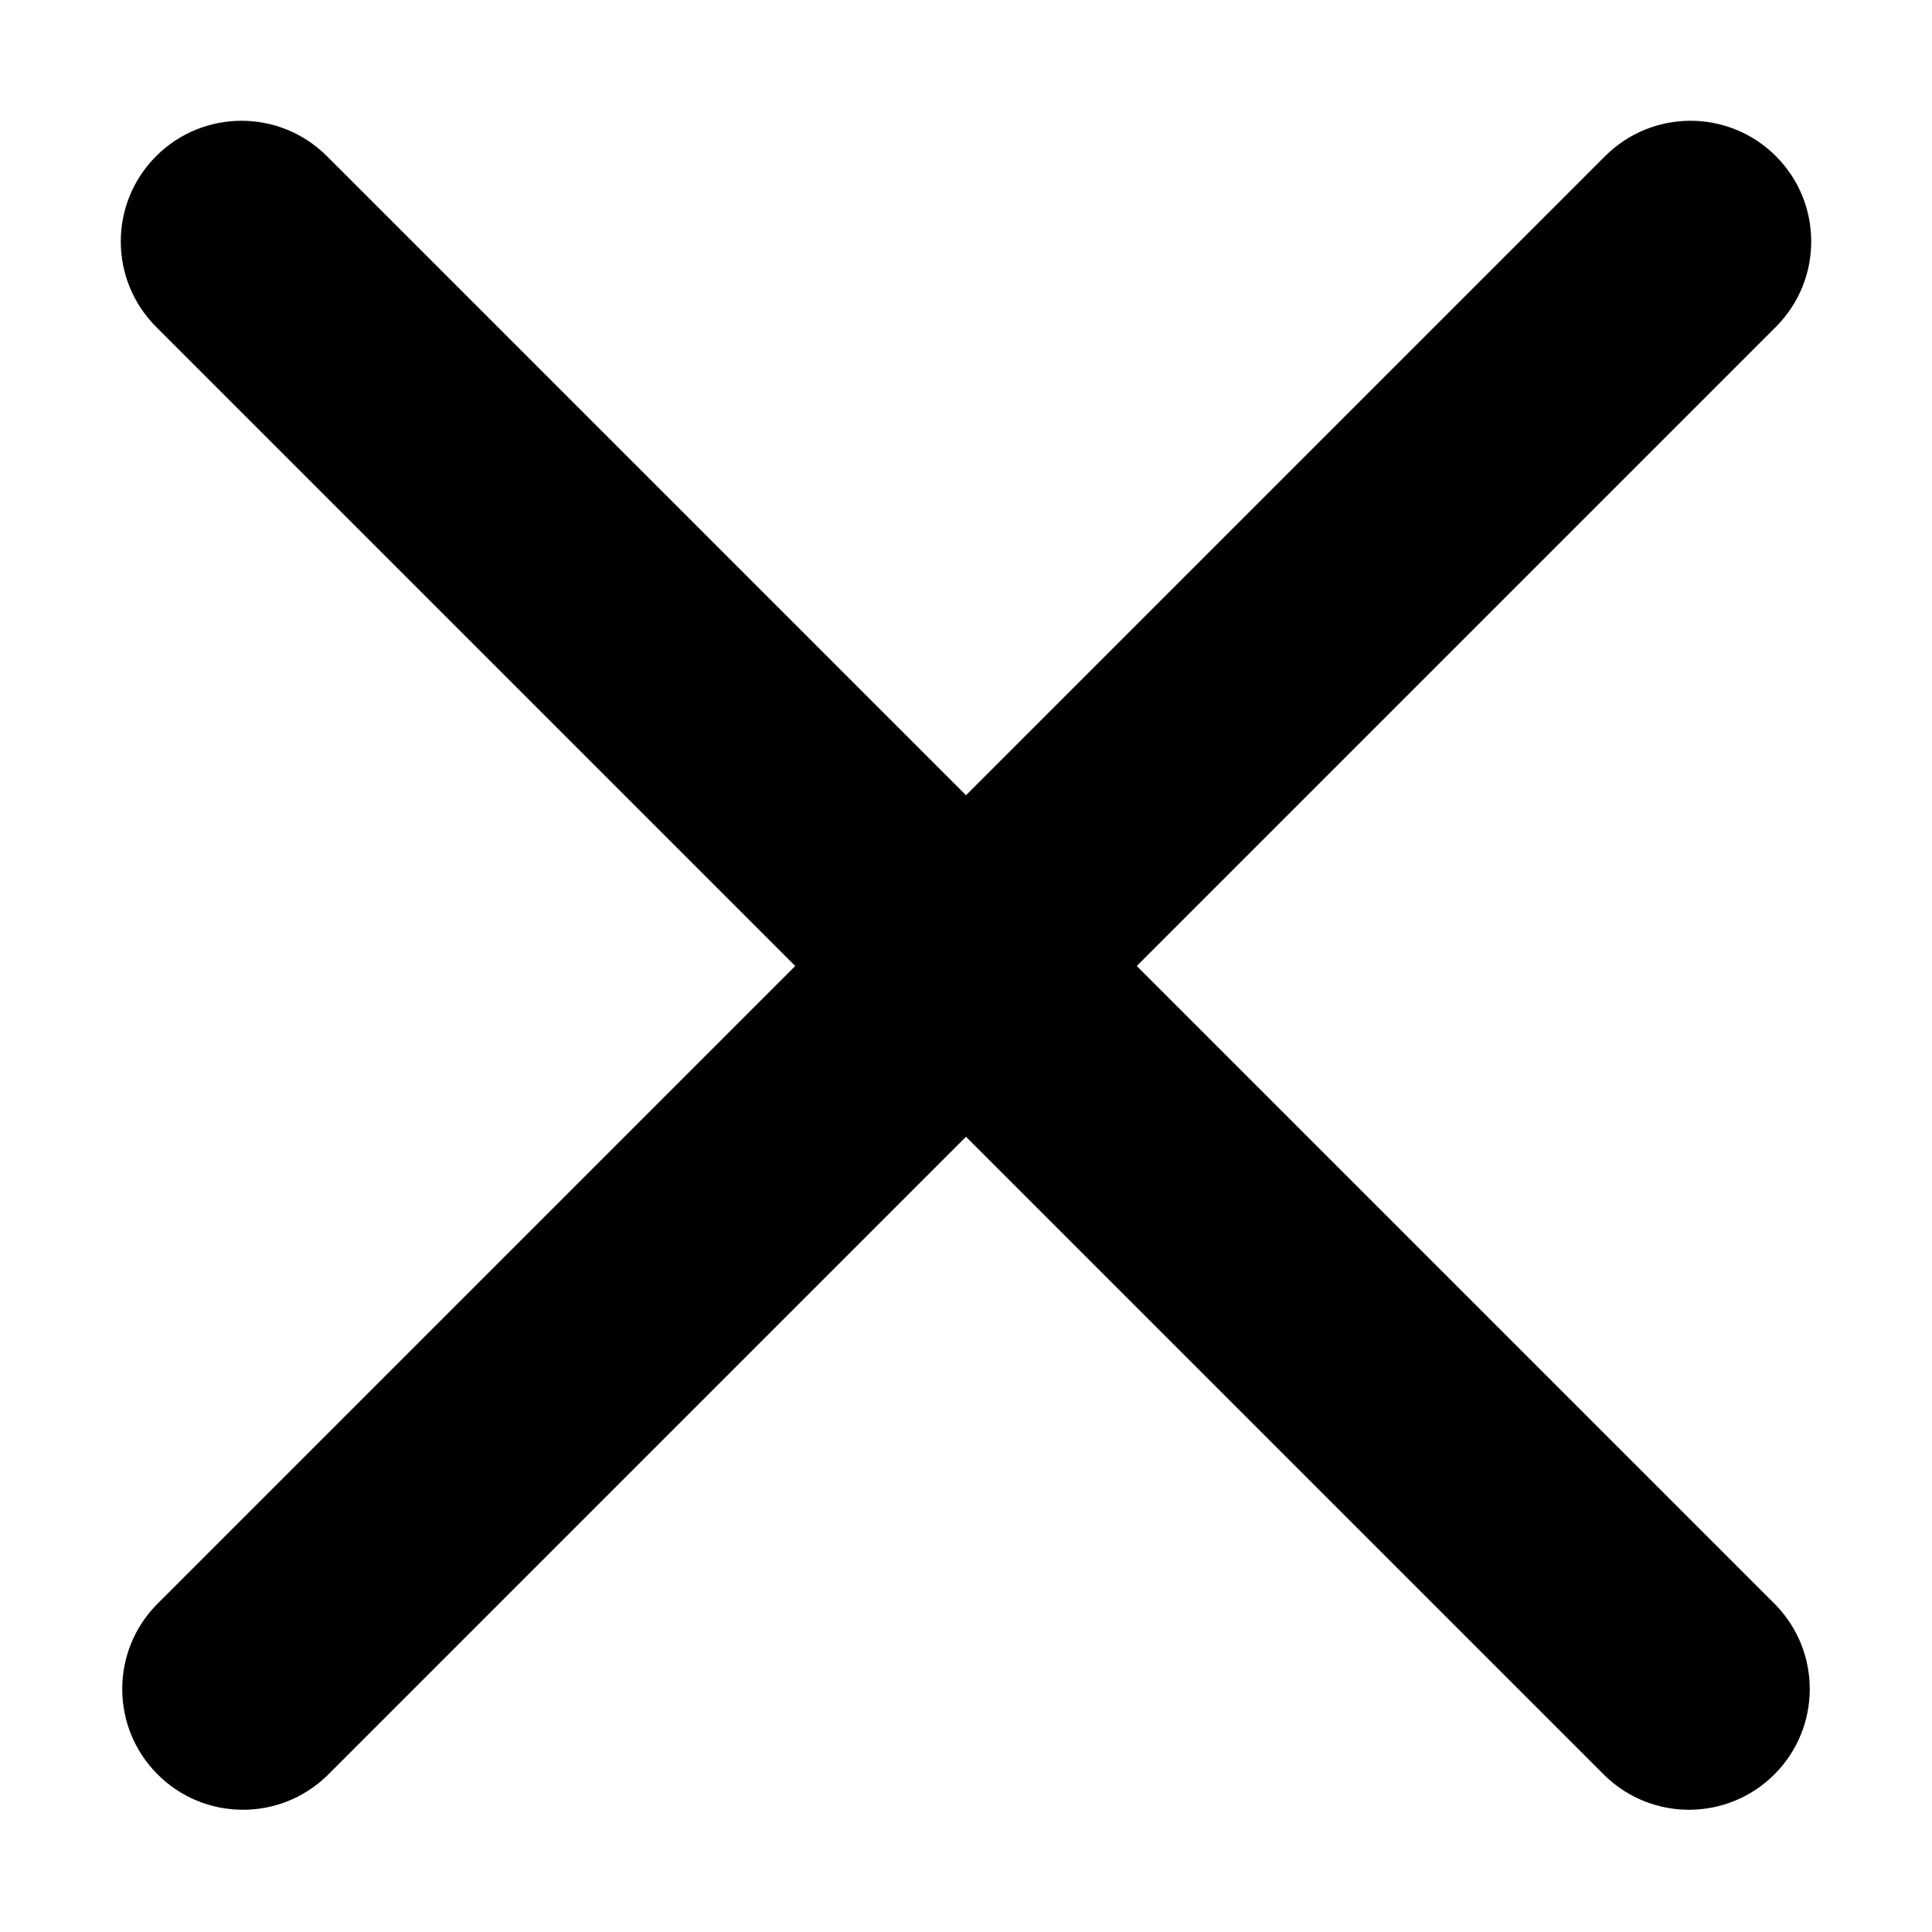
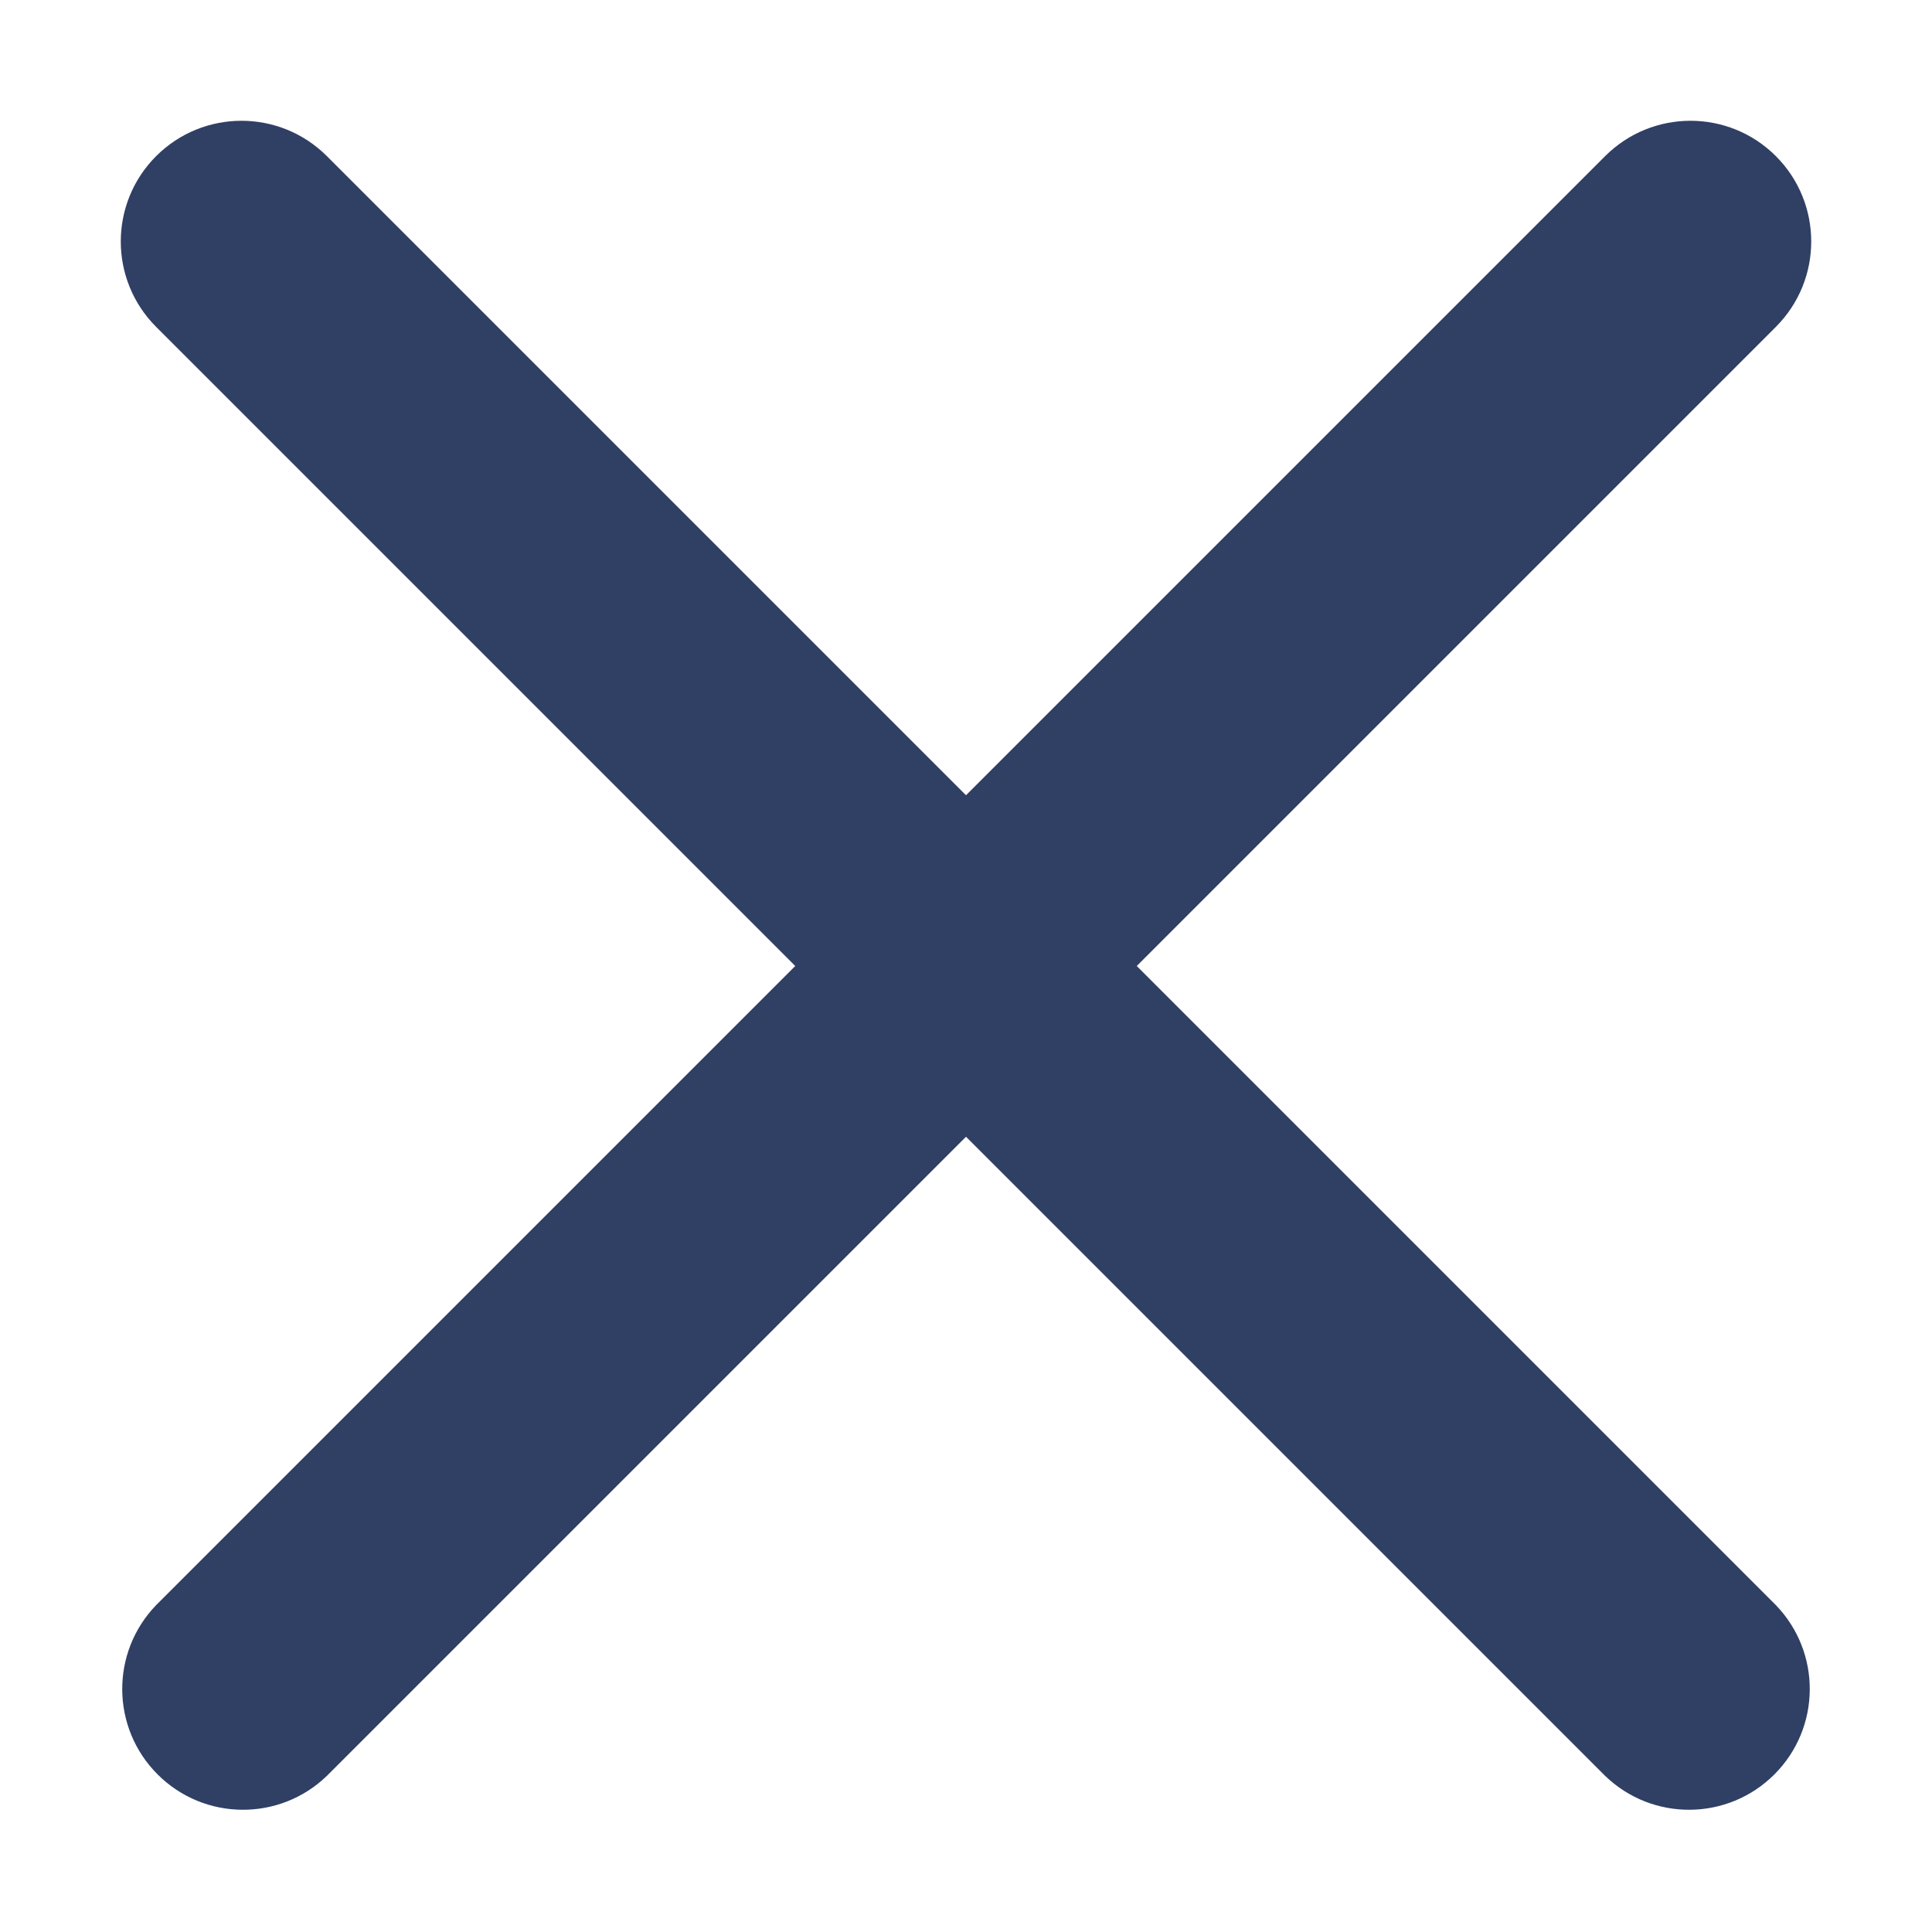
<svg xmlns="http://www.w3.org/2000/svg" width="16" height="16">
-   <path fill="#000000" d="M1.293 1.293a1 1 0 0 1 1.414 0l12 12a1 1 0 0 1-1.414 1.414l-12-12a1 1 0 0 1 0-1.414z" />
-   <path fill="#000000" d="M14.707 1.293a1 1 0 0 1 0 1.414l-12 12a1 1 0 0 1-1.414-1.414l12-12a1 1 0 0 1 1.414 0z" />
+   <path fill="#303F64" d="M1.293 1.293a1 1 0 0 1 1.414 0l12 12a1 1 0 0 1-1.414 1.414l-12-12a1 1 0 0 1 0-1.414z" />
+   <path fill="#303F64" d="M14.707 1.293a1 1 0 0 1 0 1.414l-12 12a1 1 0 0 1-1.414-1.414l12-12a1 1 0 0 1 1.414 0z" />
</svg>
